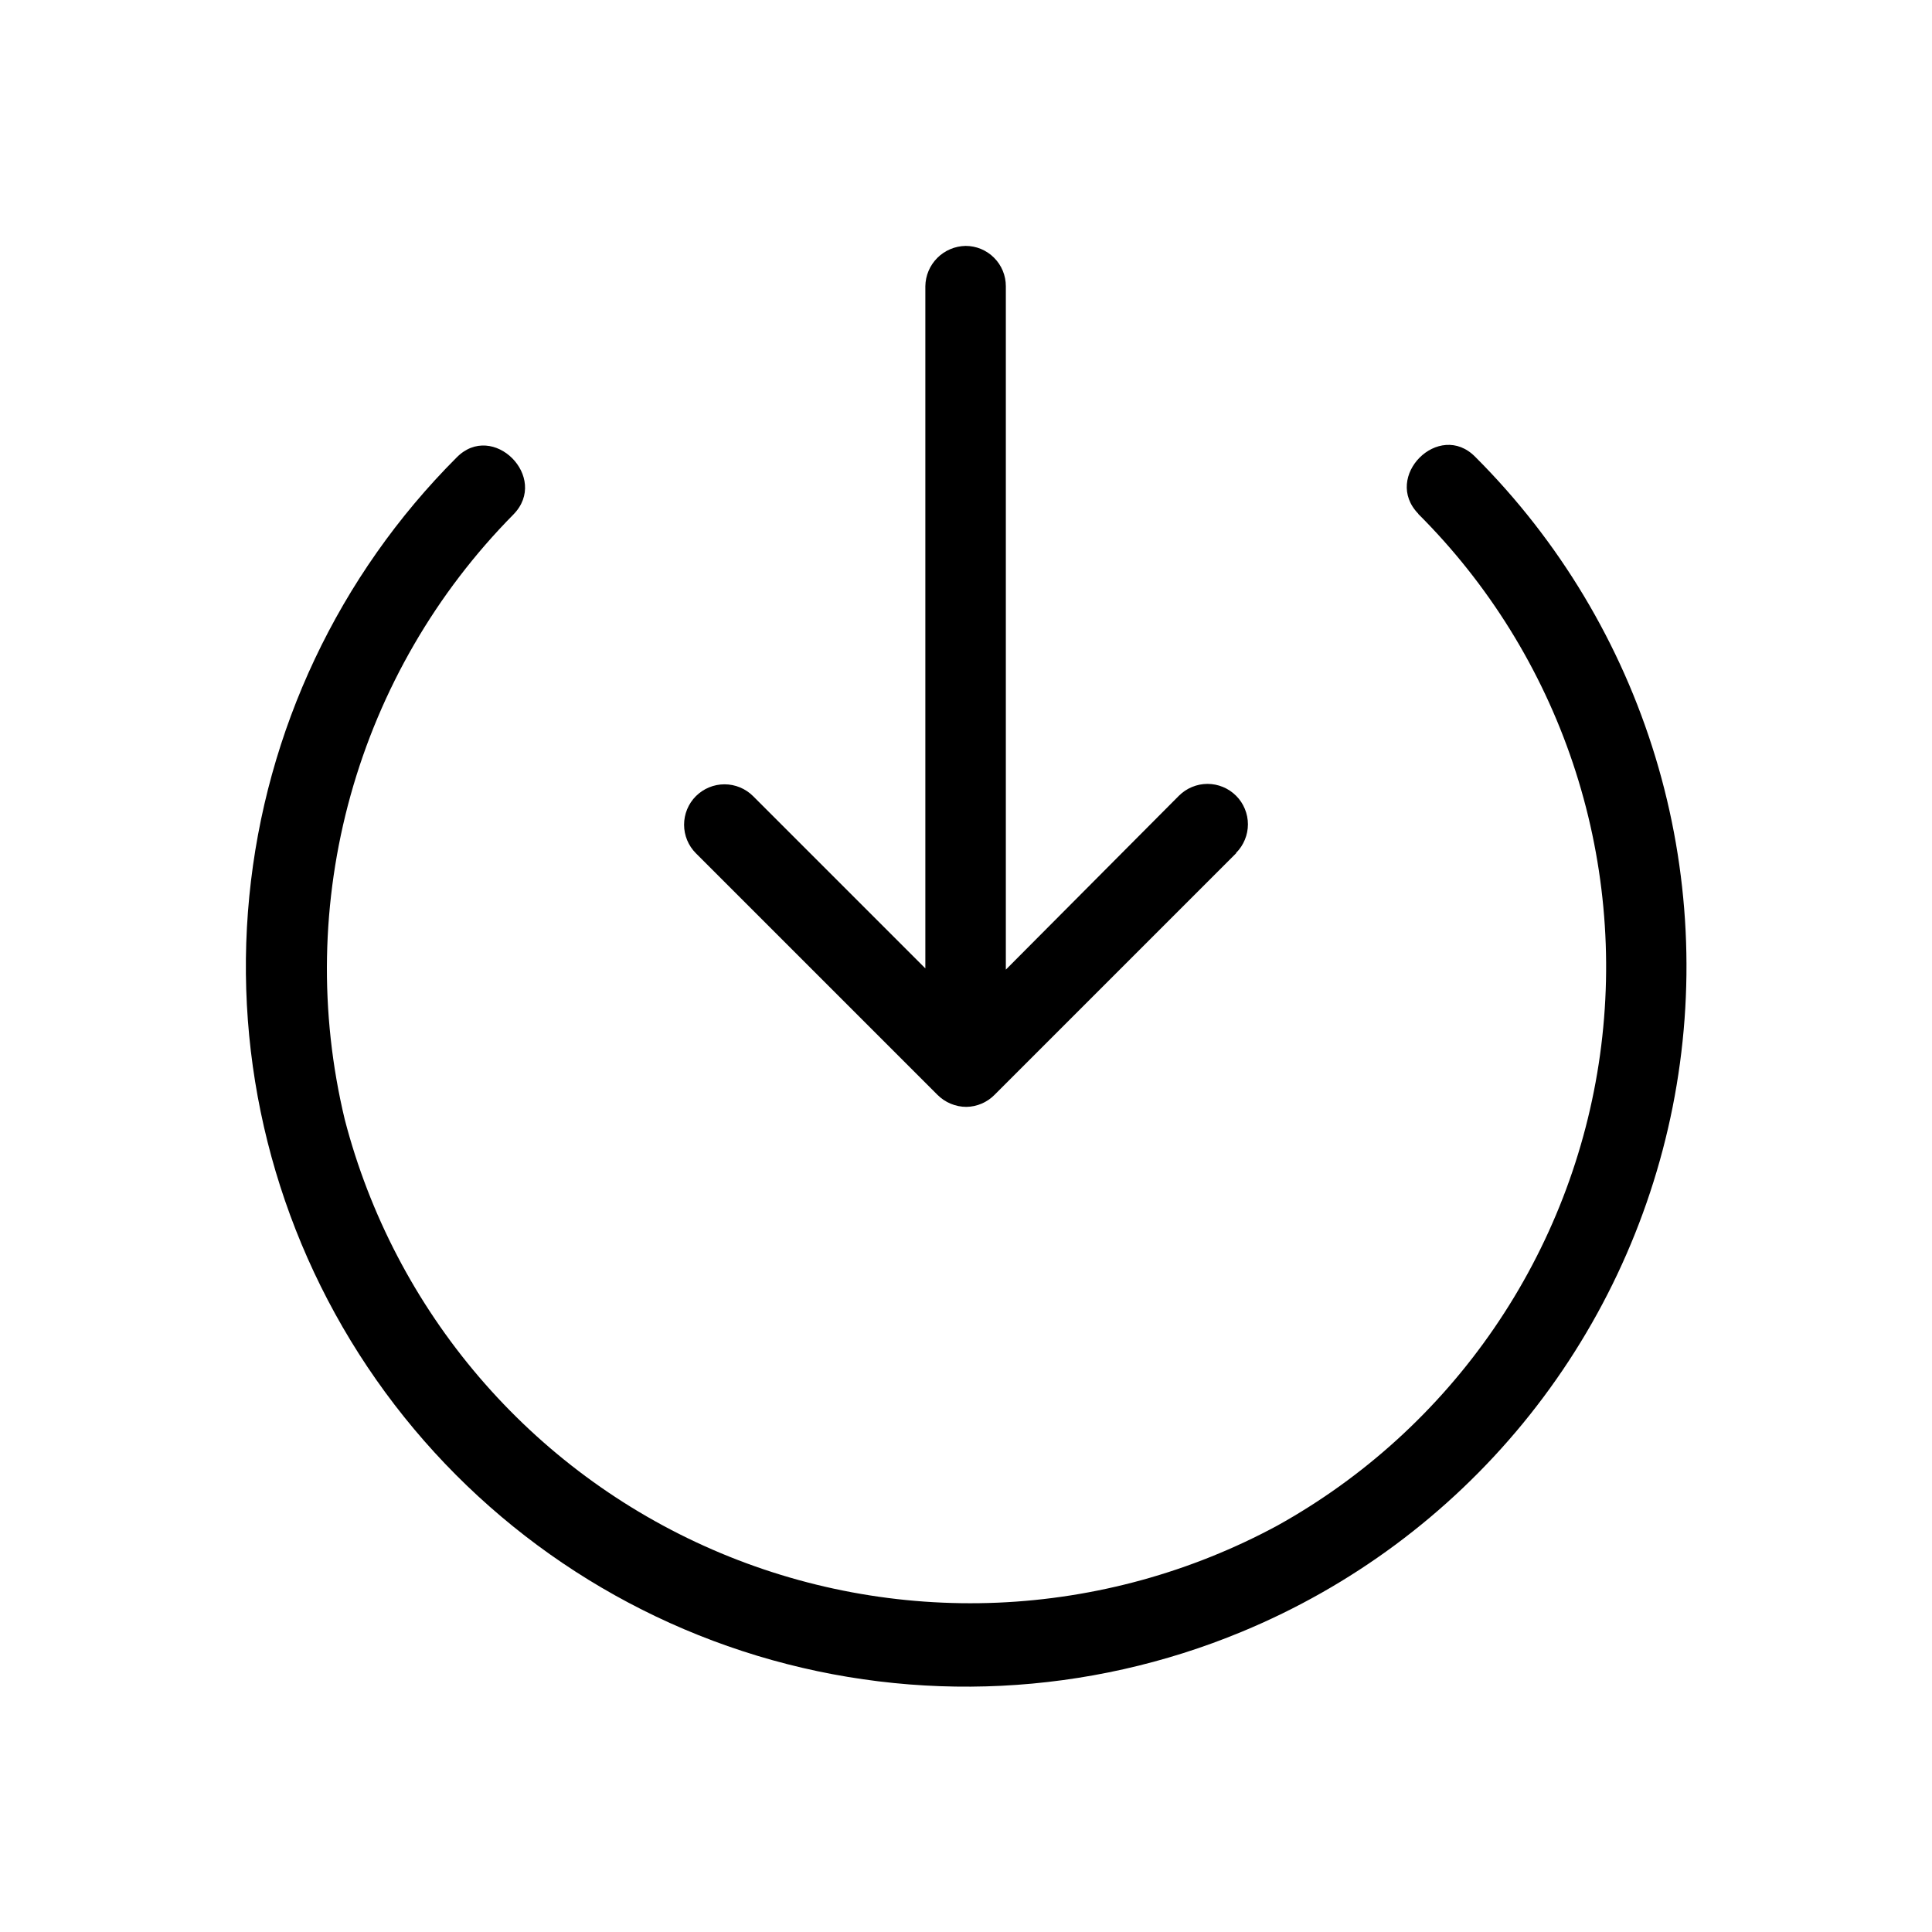
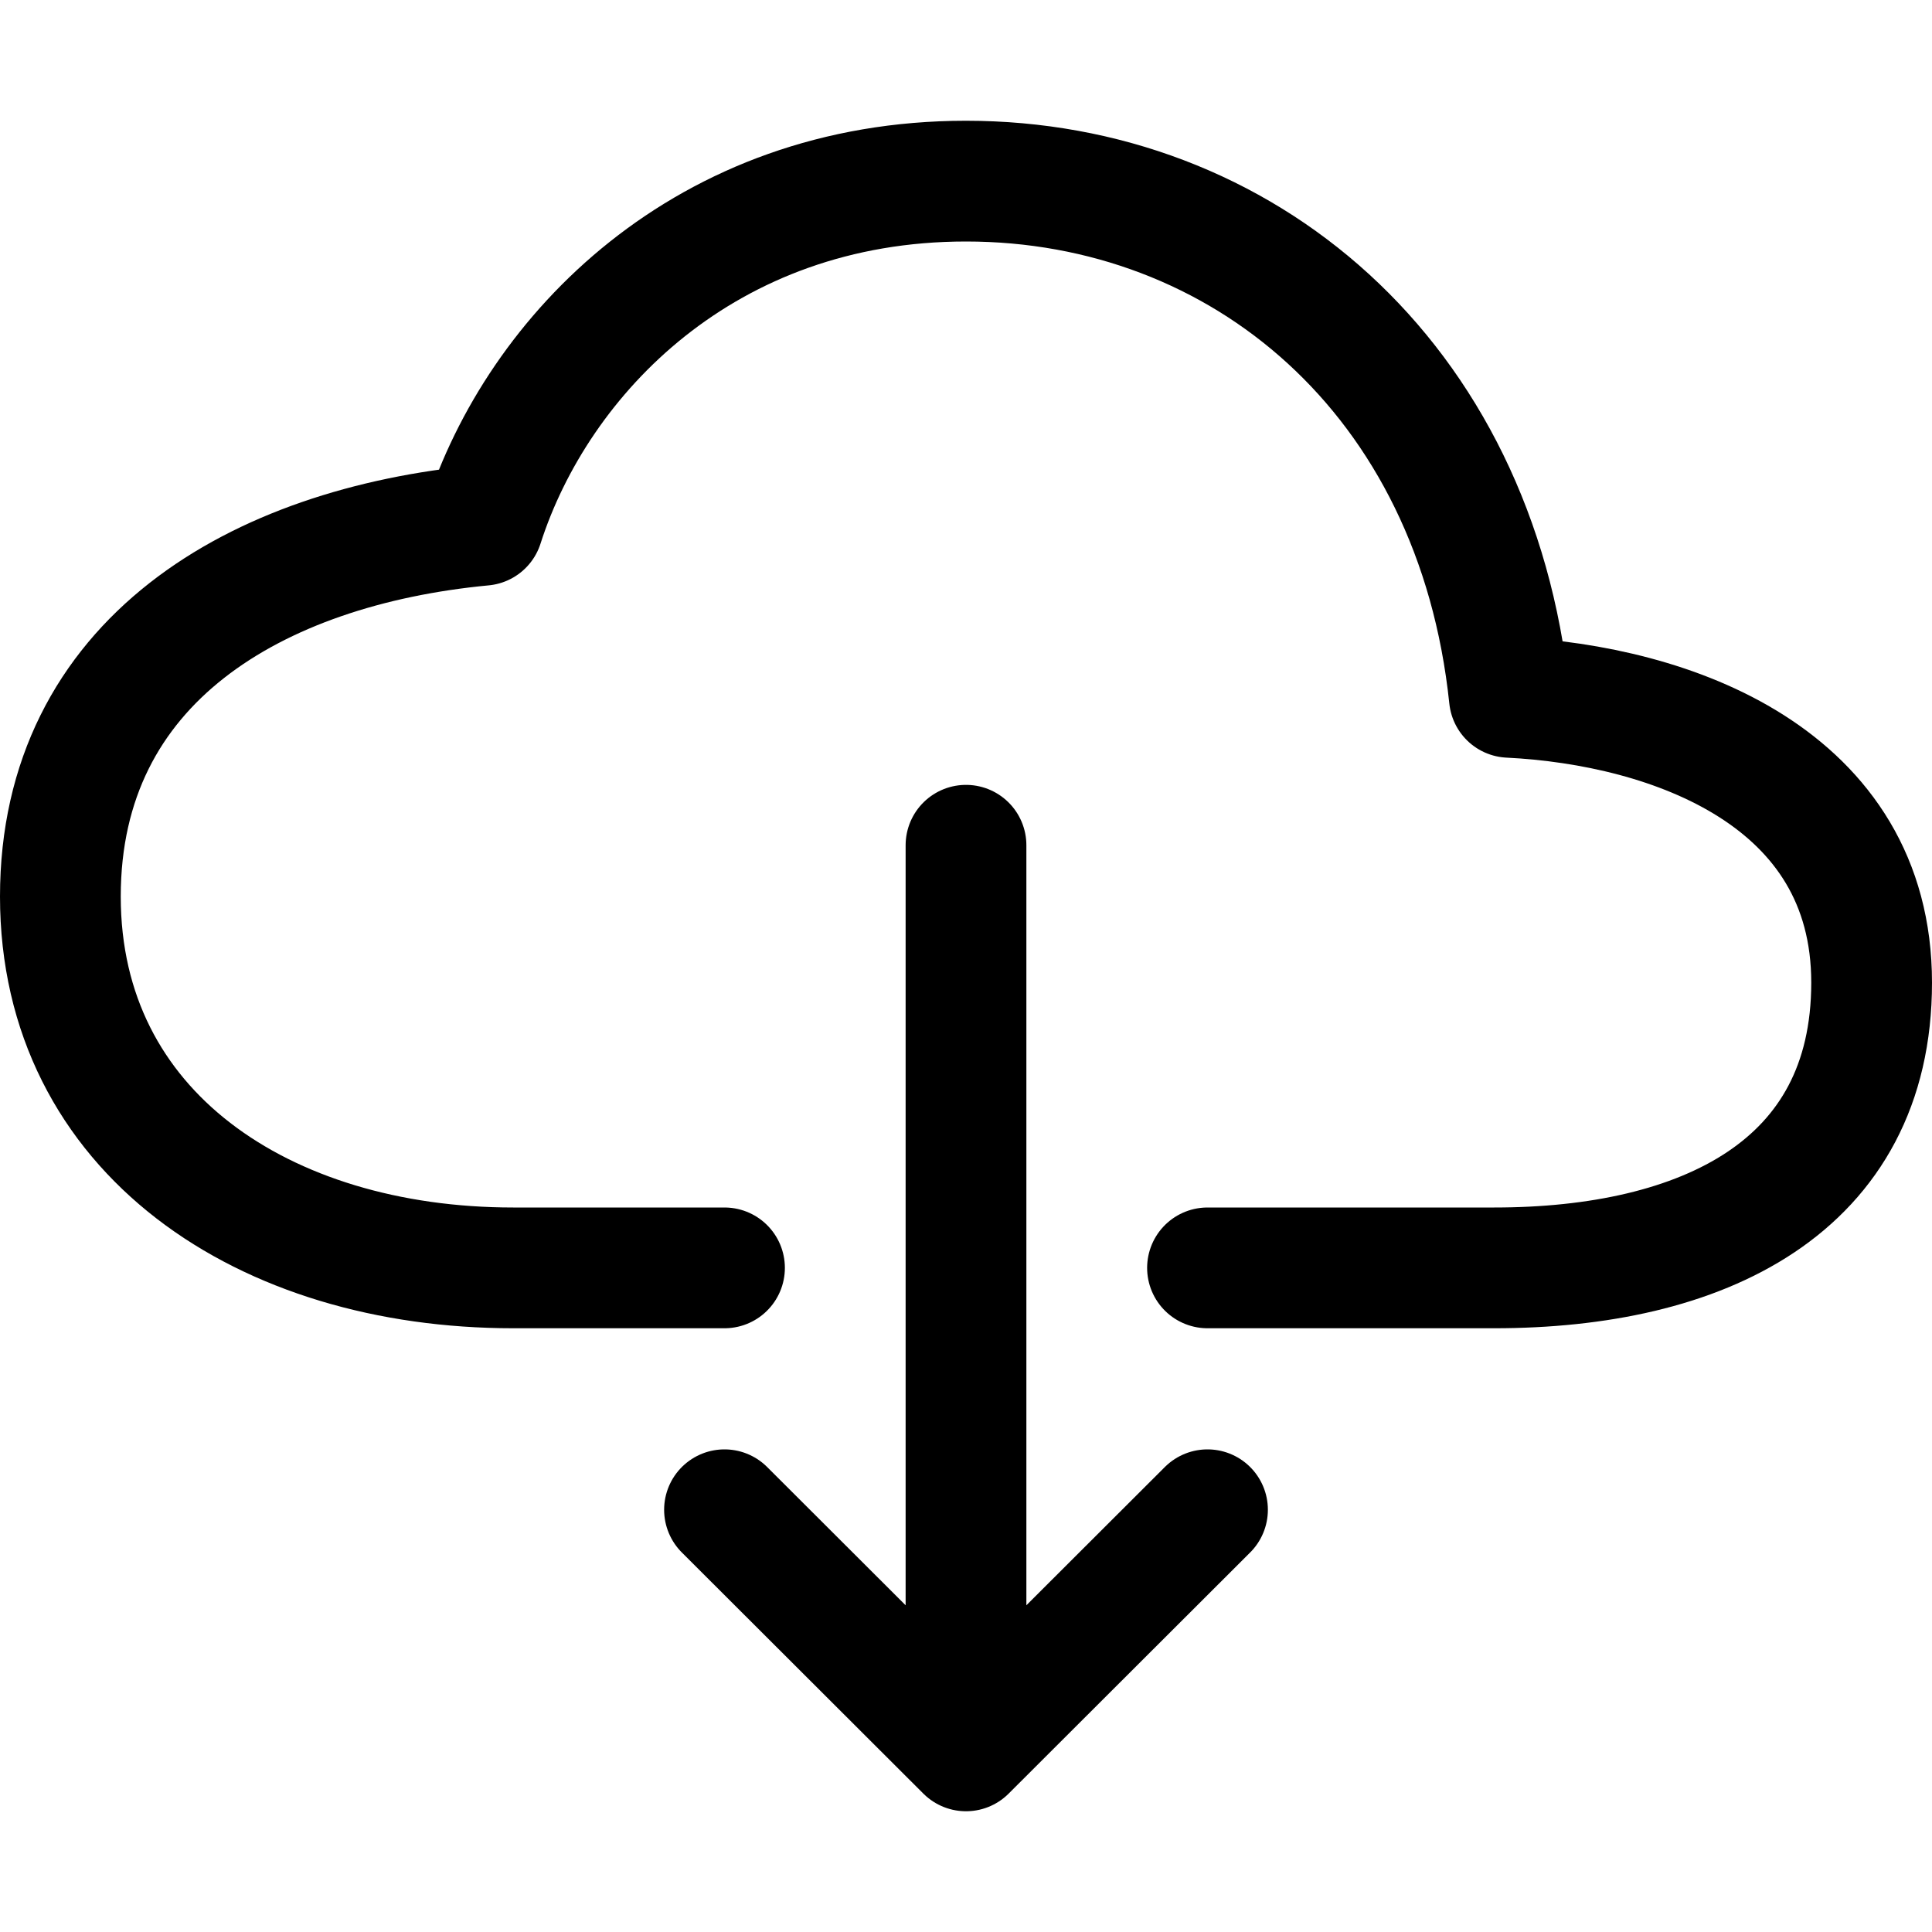
- <svg xmlns="http://www.w3.org/2000/svg" width="50" height="50" viewBox="0 0 50 50" fill="none">
-   <path d="M36.702 13.298C38.517 15.108 39.887 17.314 40.704 19.744C41.52 22.173 41.762 24.759 41.409 27.297C41.056 29.836 40.118 32.258 38.669 34.372C37.22 36.487 35.3 38.236 33.06 39.481C30.829 40.687 28.353 41.369 25.819 41.477C23.285 41.584 20.76 41.114 18.435 40.102C16.109 39.09 14.045 37.562 12.397 35.635C10.749 33.707 9.561 31.43 8.923 28.975C8.258 26.209 8.311 23.319 9.074 20.579C9.838 17.839 11.288 15.338 13.287 13.315C14.227 12.356 12.754 10.881 11.815 11.842C8.767 14.892 6.872 18.905 6.452 23.196C6.031 27.487 7.112 31.791 9.509 35.375C11.906 38.959 15.471 41.601 19.598 42.851C23.724 44.1 28.157 43.881 32.139 42.229C34.972 41.056 37.471 39.203 39.416 36.833C41.361 34.462 42.691 31.649 43.289 28.642C43.886 25.635 43.733 22.527 42.842 19.594C41.951 16.66 40.35 13.992 38.181 11.825C37.242 10.865 35.769 12.34 36.708 13.298H36.702Z" fill="black" />
-   <path d="M31.99 22.083L25.74 28.333C25.547 28.529 25.285 28.642 25.01 28.646C24.871 28.646 24.733 28.618 24.604 28.564C24.476 28.511 24.359 28.432 24.26 28.333L18.01 22.083C17.814 21.887 17.704 21.621 17.704 21.344C17.704 21.066 17.814 20.8 18.01 20.604C18.207 20.408 18.473 20.298 18.75 20.298C19.027 20.298 19.294 20.408 19.49 20.604L23.948 25.062V7.406C23.952 7.131 24.063 6.869 24.258 6.674C24.452 6.48 24.715 6.369 24.99 6.364C25.266 6.364 25.531 6.474 25.726 6.67C25.922 6.865 26.031 7.13 26.031 7.406V25.094L30.51 20.594C30.608 20.497 30.723 20.419 30.85 20.367C30.977 20.314 31.113 20.287 31.25 20.287C31.387 20.287 31.523 20.314 31.65 20.367C31.777 20.419 31.892 20.497 31.99 20.594C32.087 20.691 32.164 20.806 32.216 20.933C32.269 21.06 32.296 21.196 32.296 21.333C32.296 21.471 32.269 21.607 32.216 21.733C32.164 21.86 32.087 21.976 31.99 22.073V22.083Z" fill="black" />
+ <svg xmlns="http://www.w3.org/2000/svg" class="ionicon" viewBox="0 0 512 512">
+   <path d="M320 336h76c55 0 100-21.21 100-75.6s-53-73.47-96-75.6C391.11 99.74 329 48 256 48c-69 0-113.44 45.79-128 91.2-60 5.7-112 35.88-112 98.4S70 336 136 336h56M192 400.1l64 63.9 64-63.9M256 224v224.03" fill="none" stroke="currentColor" stroke-linecap="round" stroke-linejoin="round" stroke-width="32" />
</svg>
